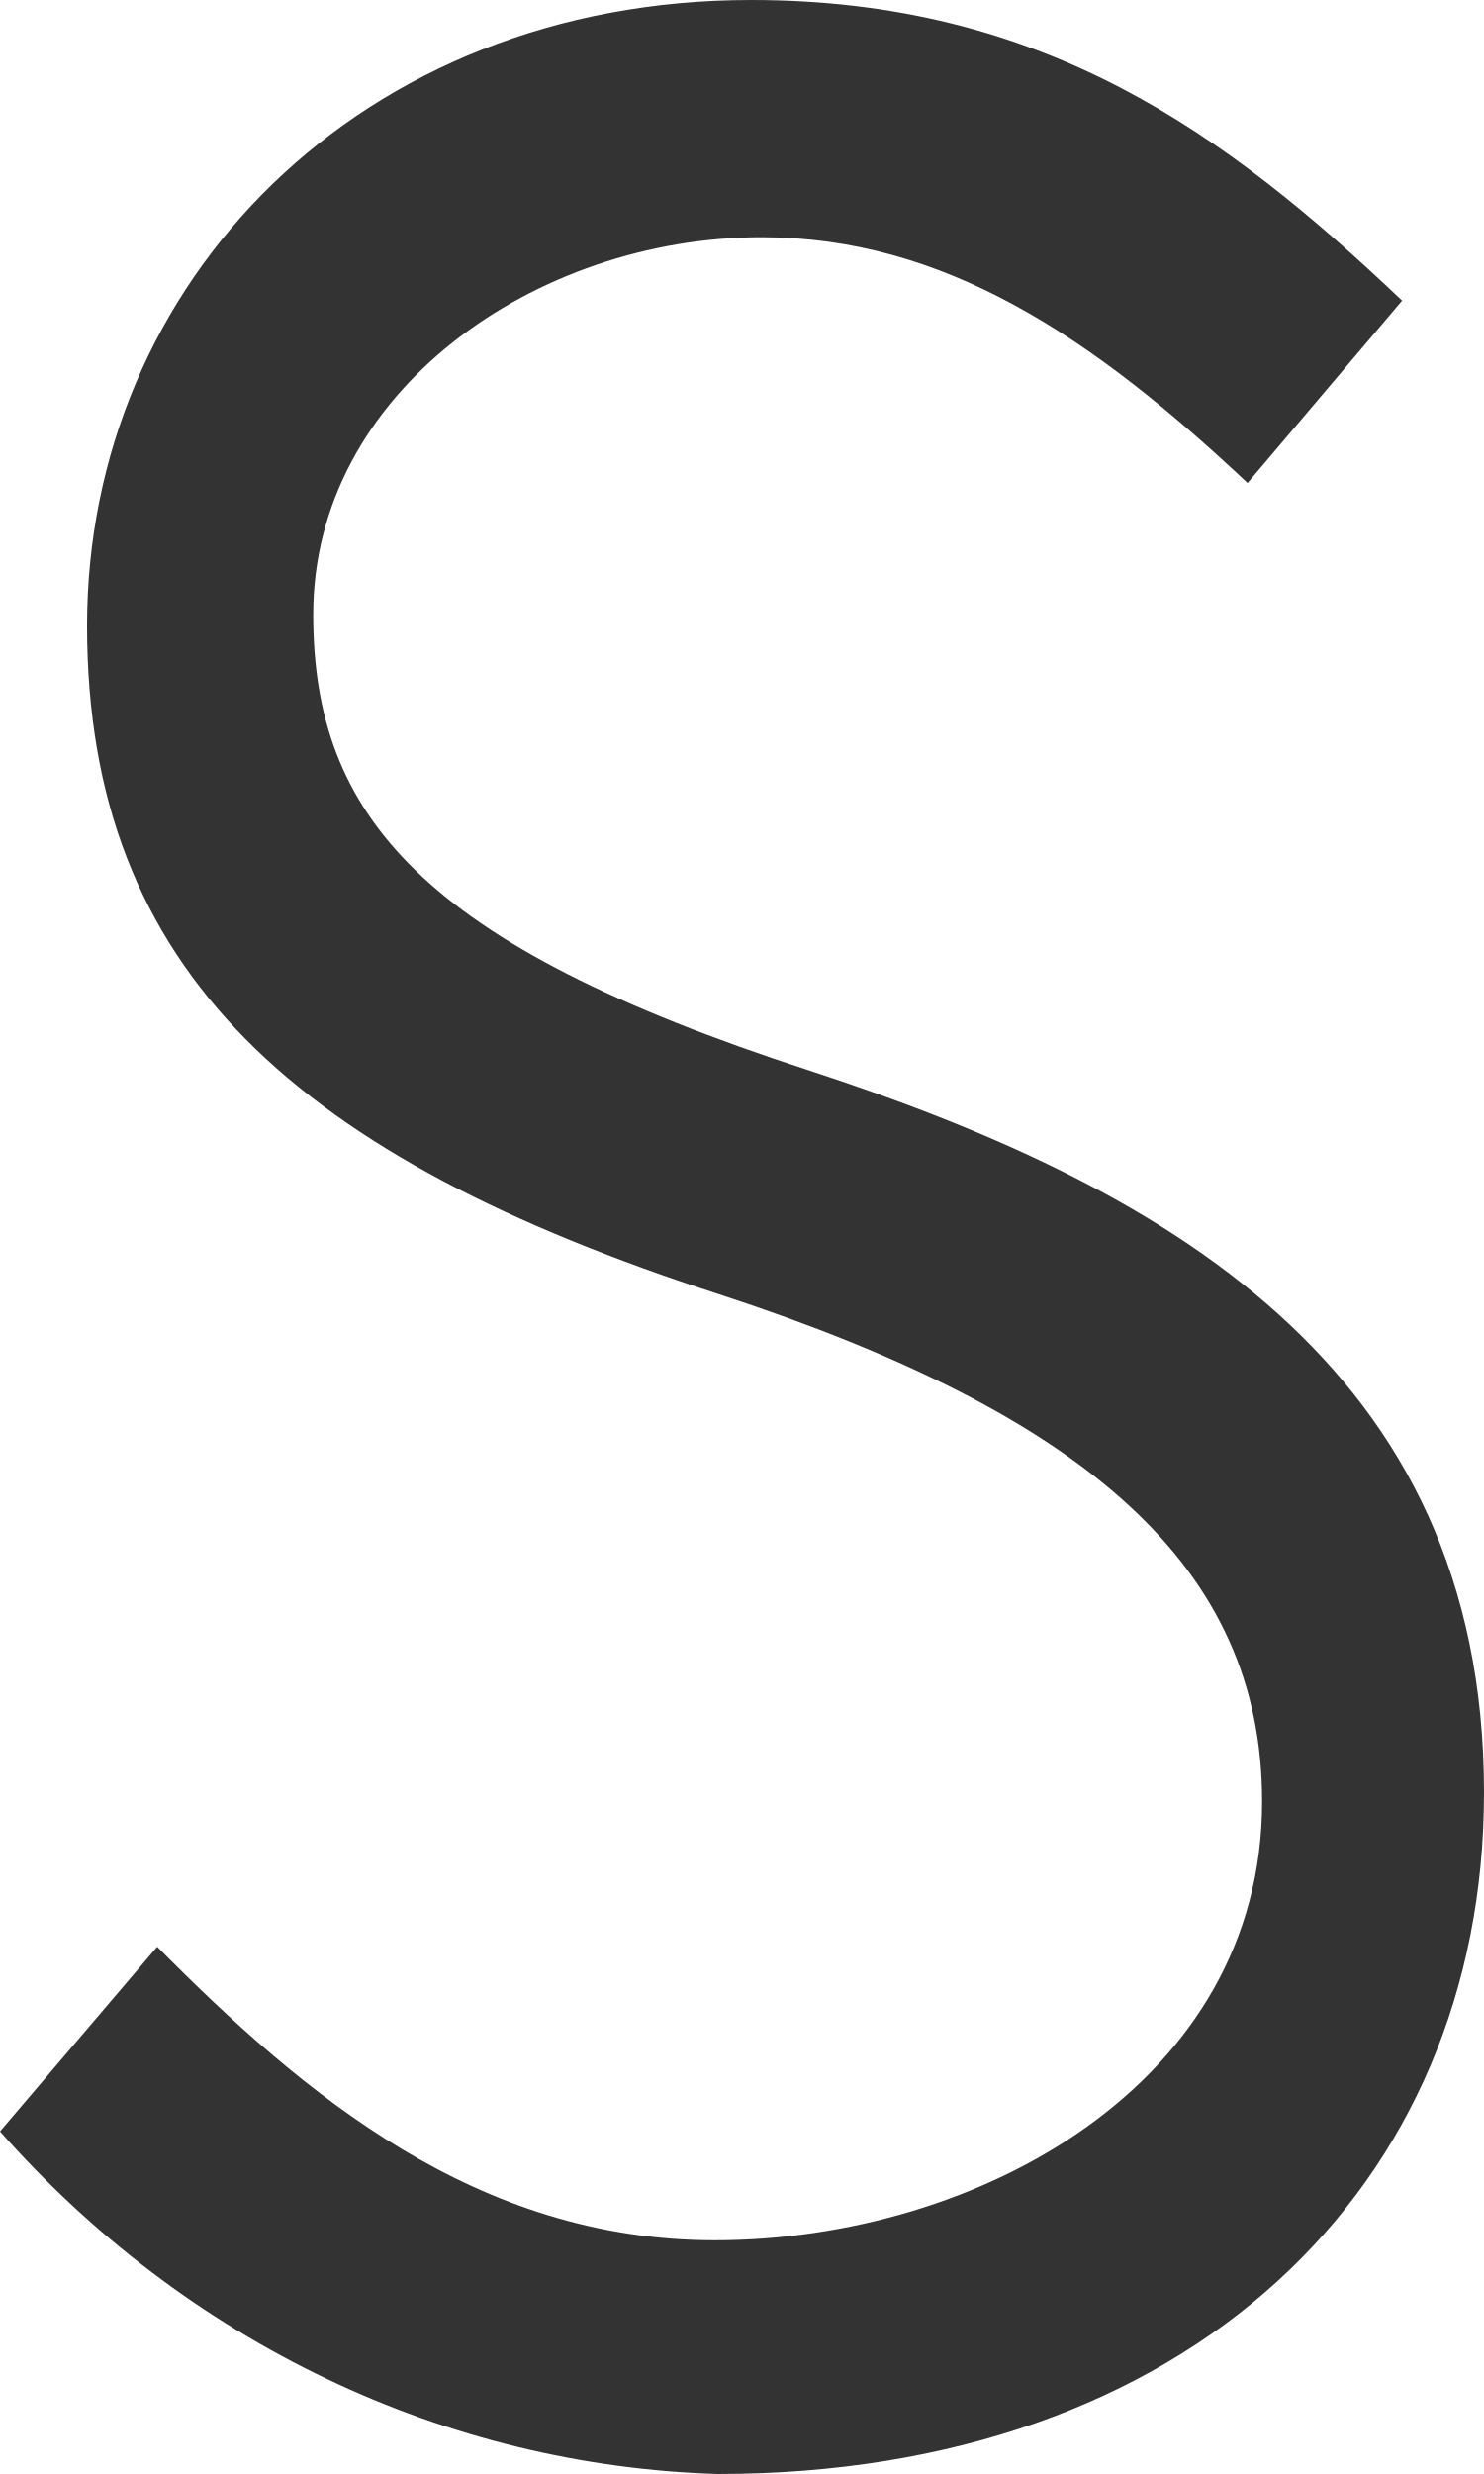
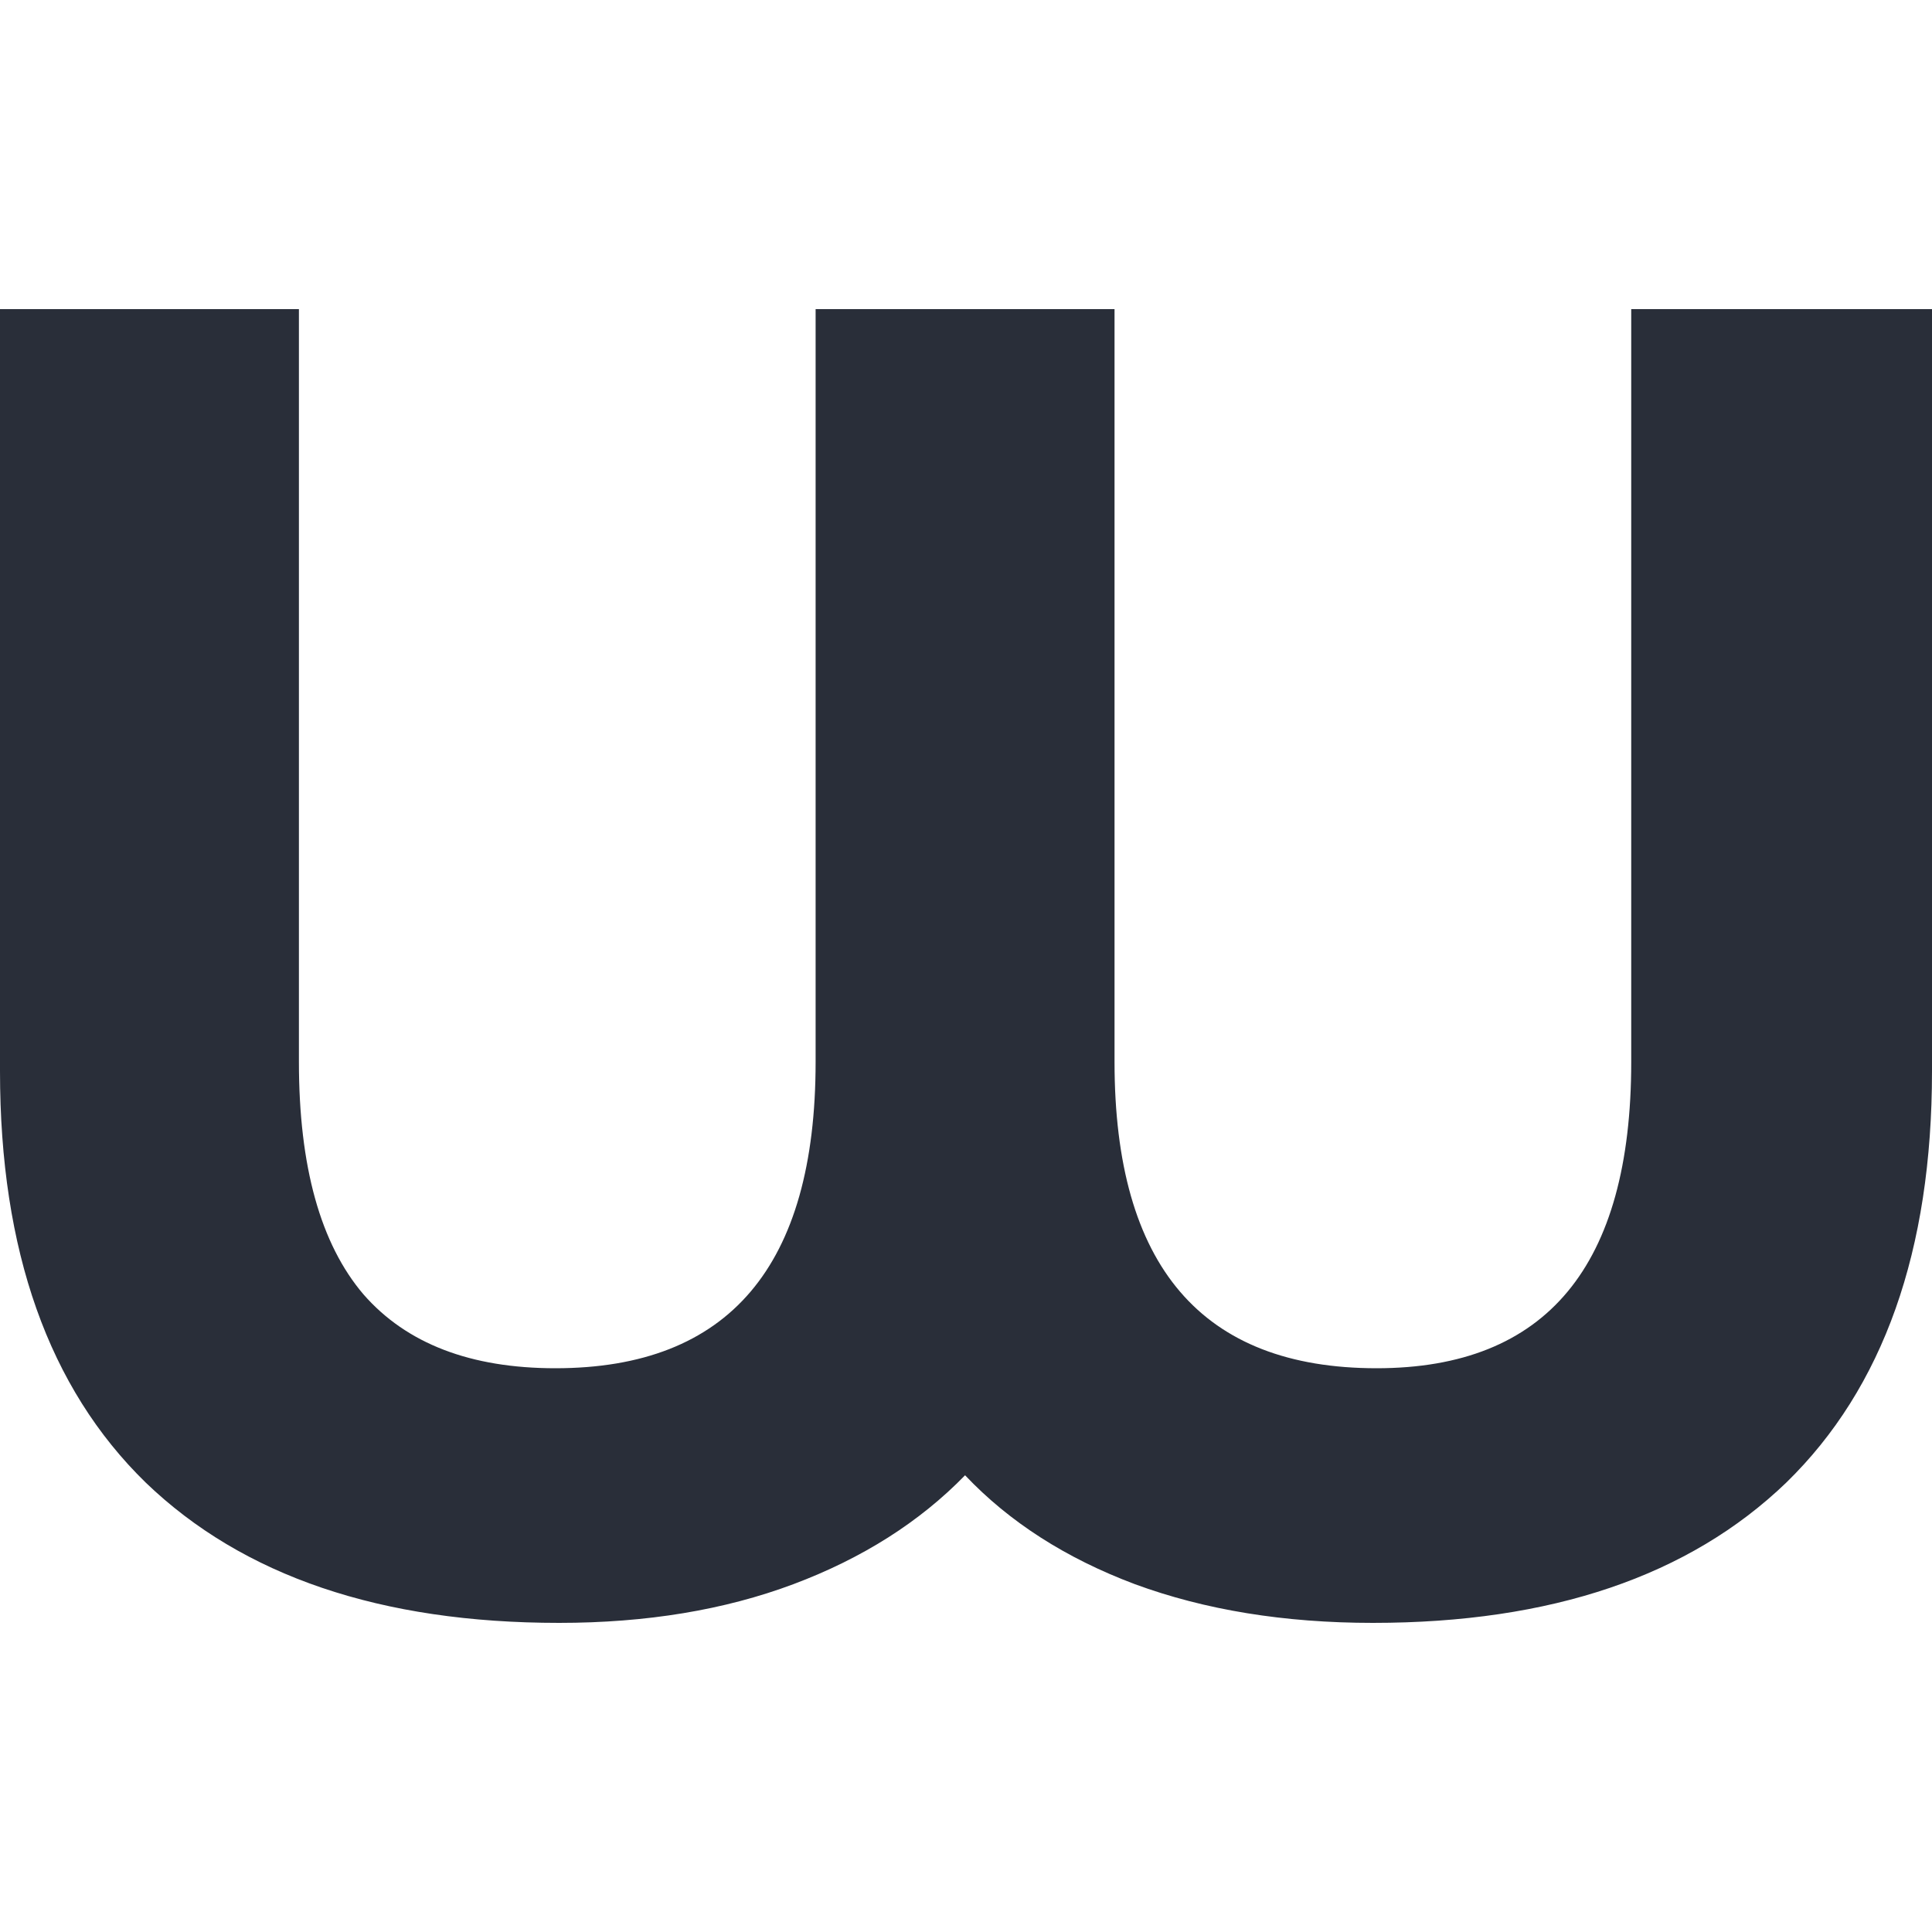
- <svg xmlns="http://www.w3.org/2000/svg" width="15" height="25" viewBox="0 0 15 25" fill="none">
-   <path fill-rule="evenodd" clip-rule="evenodd" d="M15 18.114C15 22.105 12.009 25 7.256 25C5.89 24.959 4.546 24.632 3.301 24.038C2.055 23.443 0.933 22.594 0 21.538L1.589 19.672C3.077 21.176 4.827 22.638 7.224 22.638C9.887 22.638 12.757 21.052 12.757 18.204C12.757 15.838 10.988 14.295 7.269 13.079C3.03 11.703 0.88 9.836 0.88 6.326C0.878 2.851 3.644 0 7.59 0C10.535 0 12.379 1.334 14.172 3.038L12.61 4.881C11.037 3.401 9.539 2.397 7.699 2.397C5.418 2.396 3.166 3.96 3.166 6.208C3.166 8.246 4.268 9.545 8.161 10.811C11.727 11.977 15 13.785 15 18.112V18.114Z" fill="#333333" />
+ <svg xmlns="http://www.w3.org/2000/svg" width="25" height="25" viewBox="0 0 25 25" fill="none">
+   <path d="M25 4V13.861C25 16.185 24.371 17.96 23.114 19.185C21.856 20.395 20.073 21 17.765 21C16.619 21 15.592 20.833 14.685 20.499C13.793 20.164 13.061 19.695 12.488 19.09C11.899 19.695 11.159 20.164 10.267 20.499C9.376 20.833 8.365 21 7.235 21C4.927 21 3.144 20.395 1.886 19.185C0.629 17.96 0 16.185 0 13.861V4H3.868V13.742C3.868 15.095 4.147 16.097 4.704 16.75C5.261 17.387 6.089 17.705 7.187 17.705C9.432 17.705 10.554 16.384 10.554 13.742V4H14.422V13.742C14.422 16.384 15.552 17.705 17.813 17.705C20.01 17.705 21.108 16.384 21.108 13.742V4H25Z" fill="#292E39" />
</svg>
